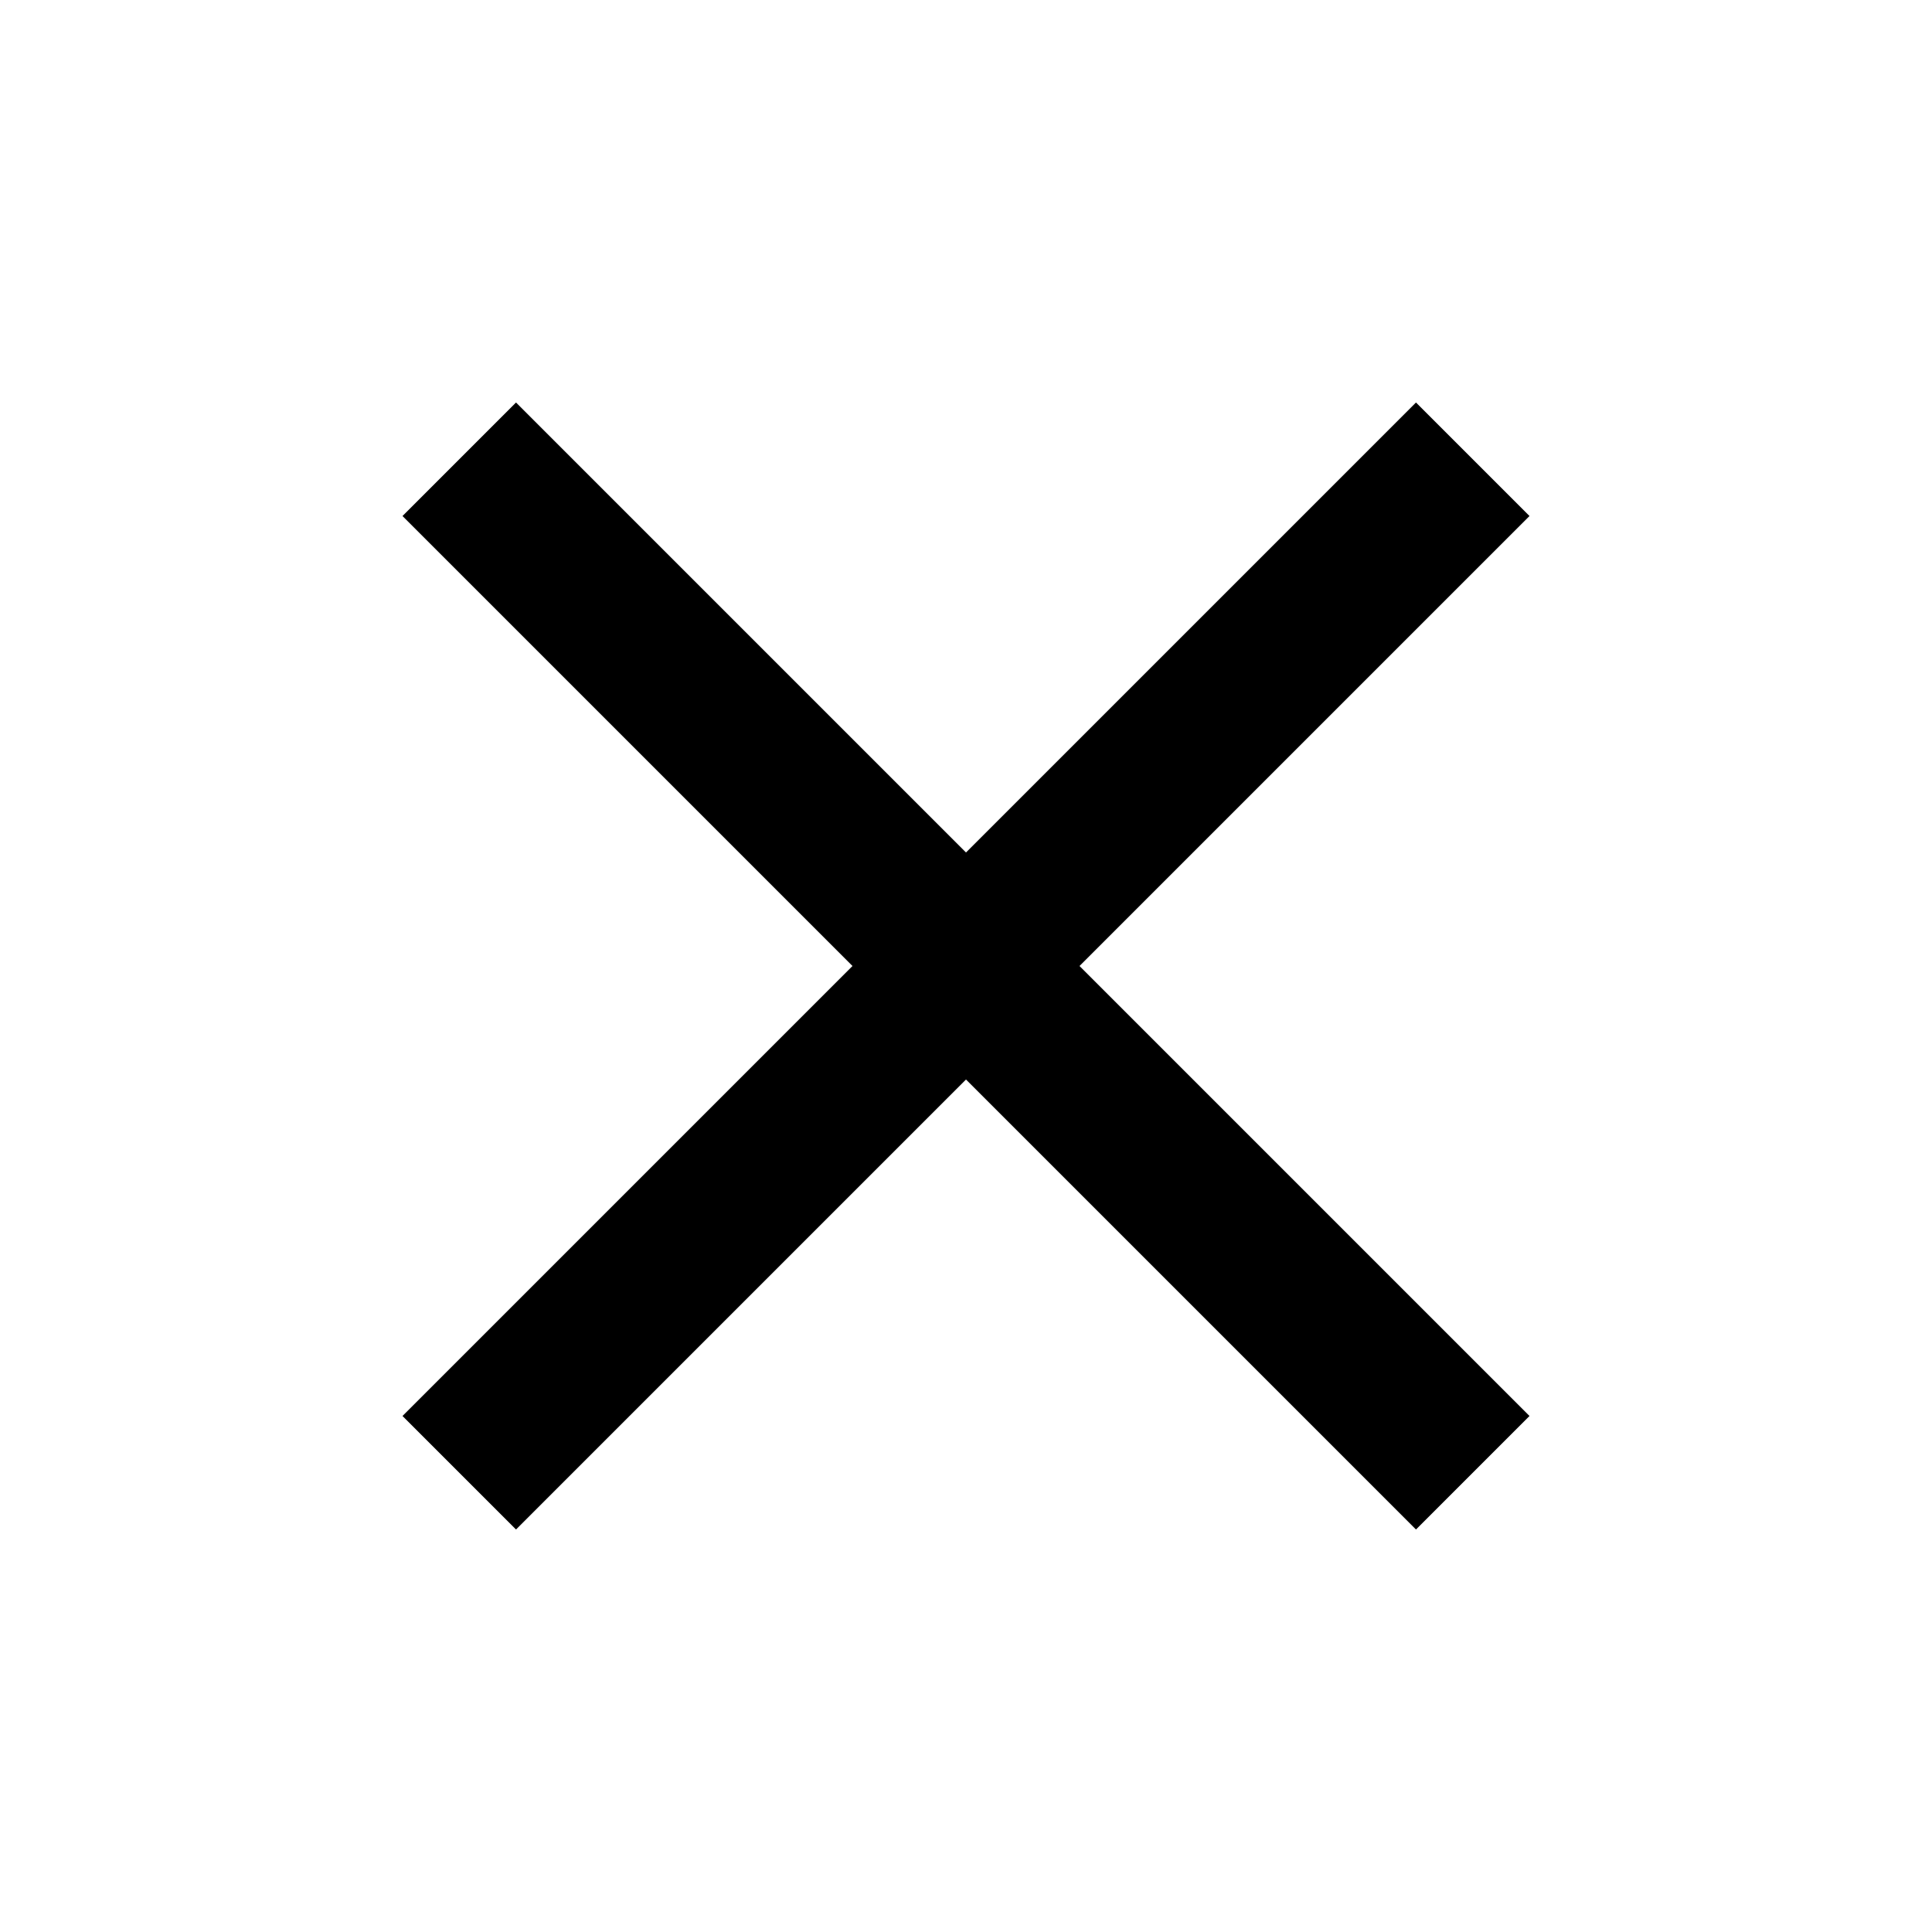
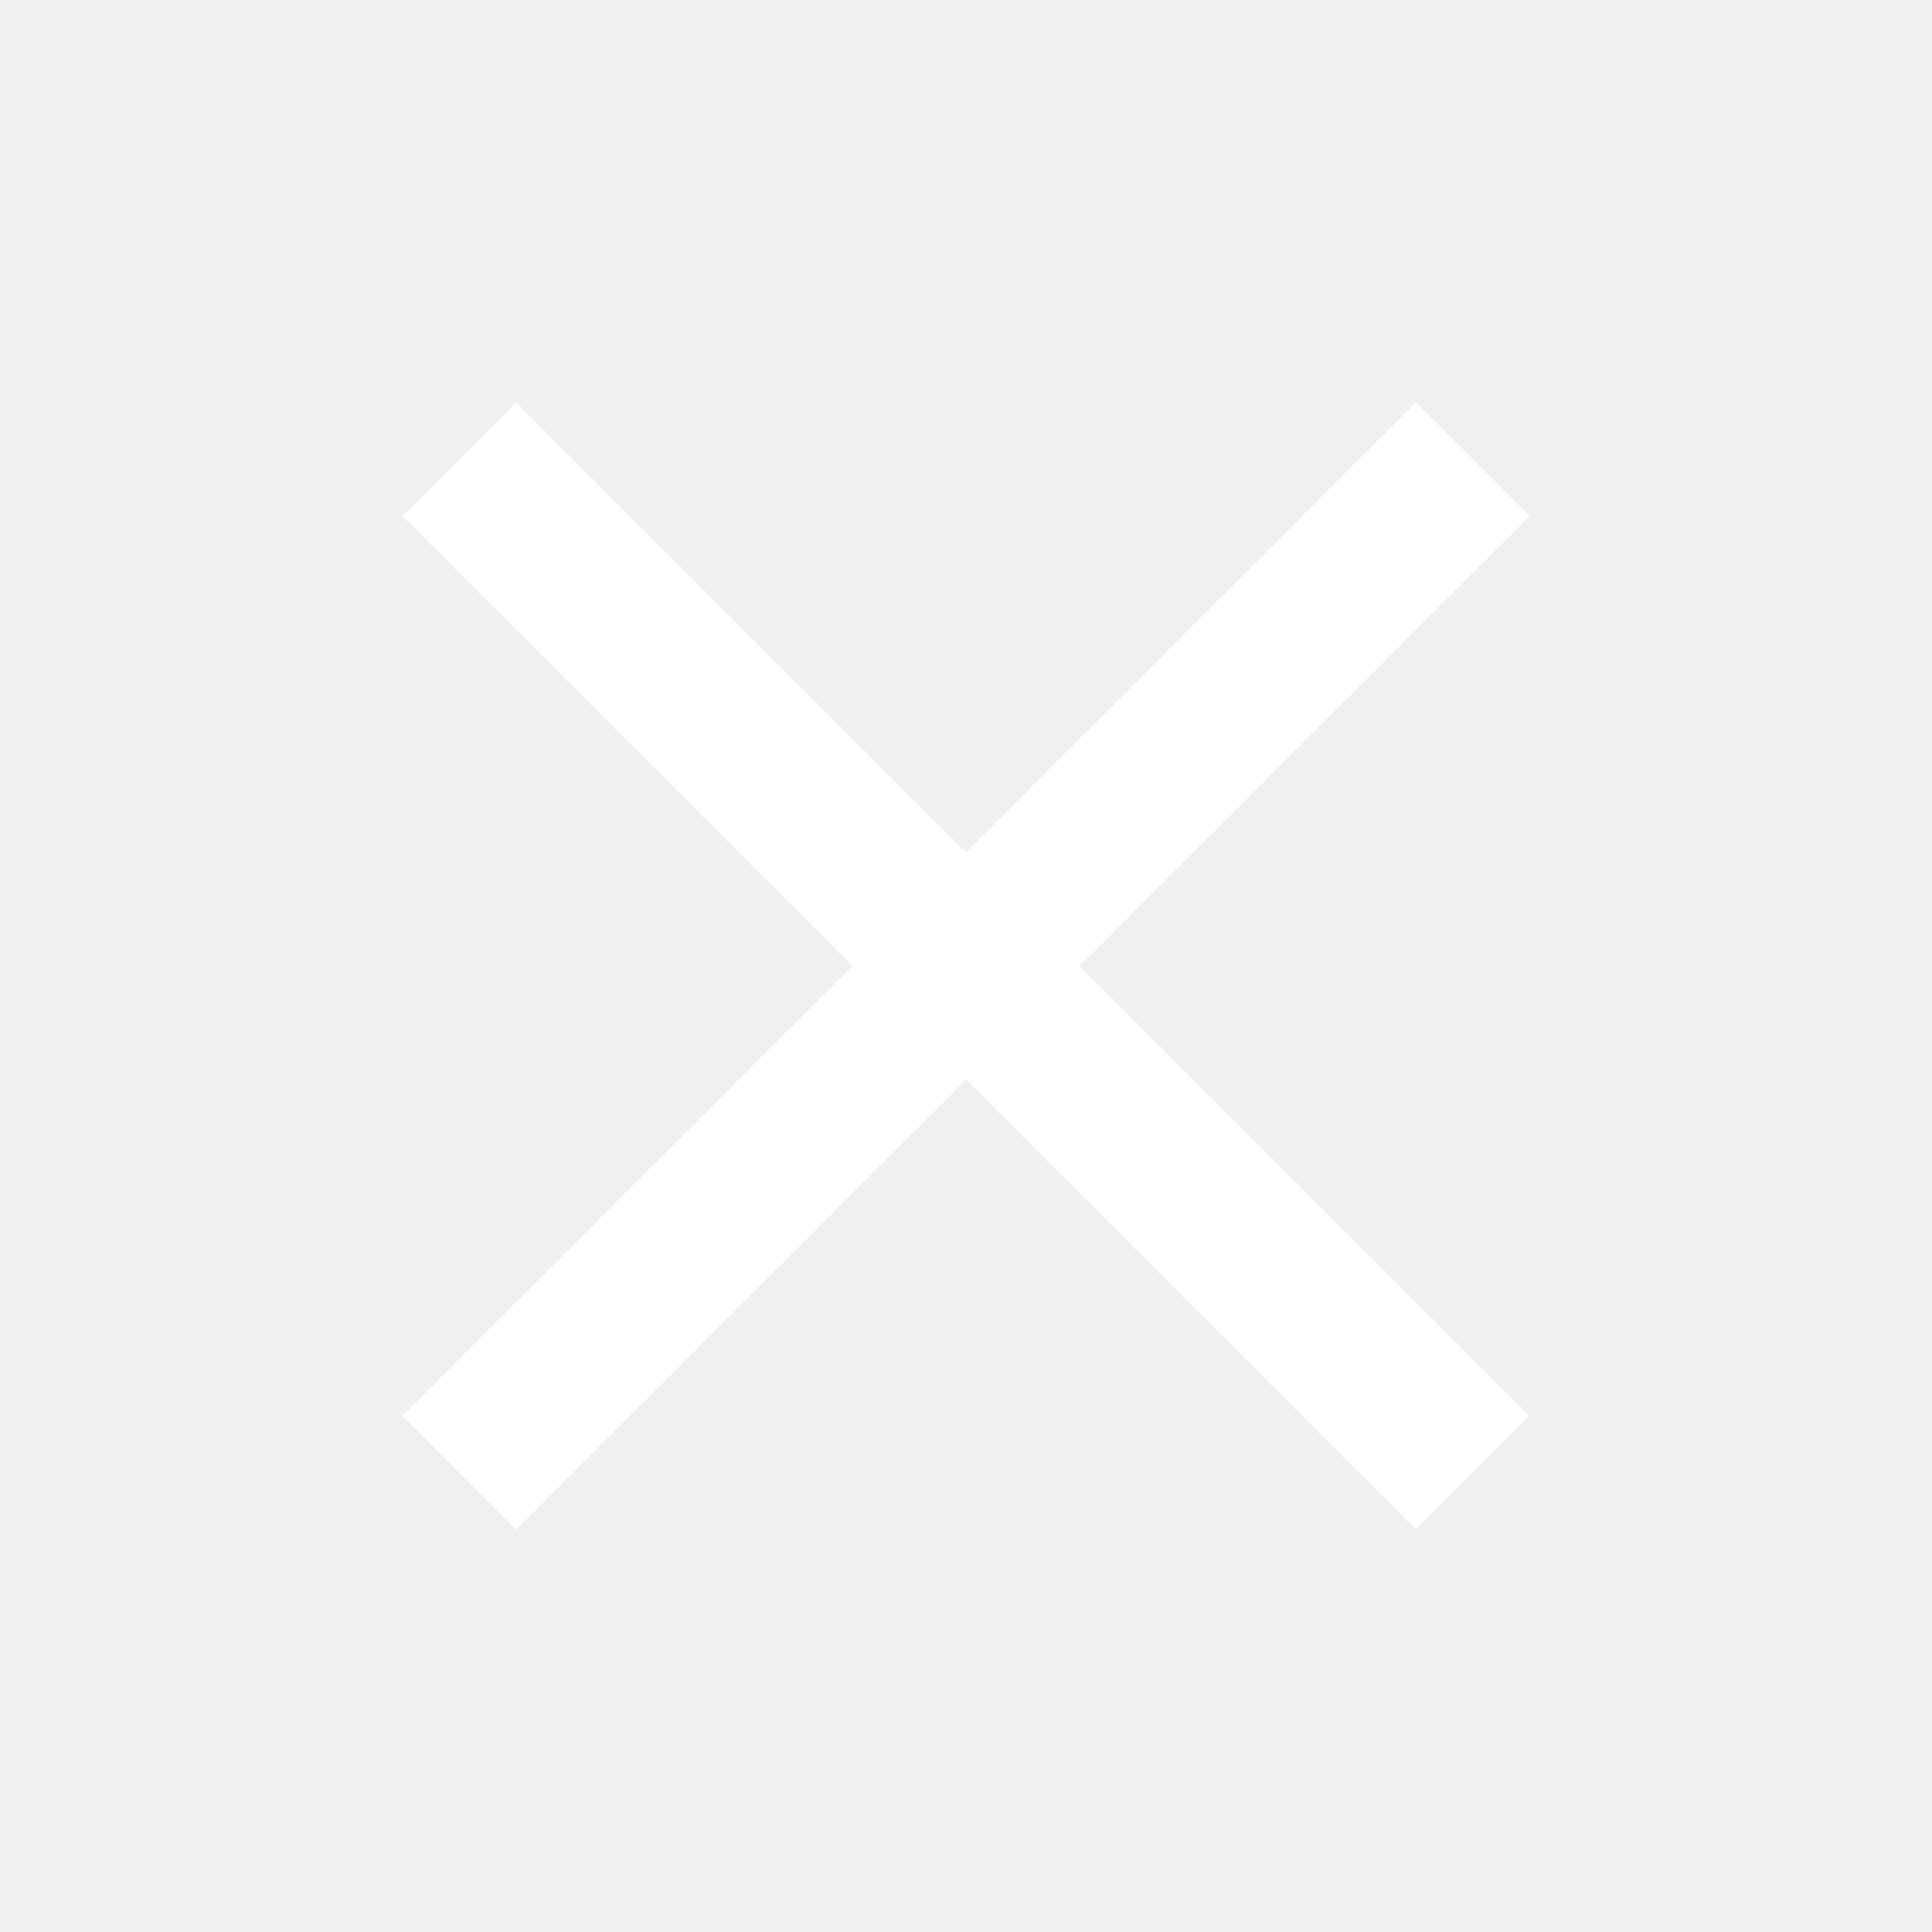
<svg xmlns="http://www.w3.org/2000/svg" height="24" viewBox="0 0 24 24" width="24">
-   <path d="M0 0h24v24H0z" fill="#ffffff" />
-   <path d="M19 6.41L17.59 5 12 10.59 6.41 5 5 6.41 10.59 12 5 17.59 6.41 19 12 13.41 17.59 19 19 17.59 13.41 12z" />
+   <path d="M0 0h24v24H0z" fill="none" />
+   <path fill="#fff" d="M19 6.41L17.59 5 12 10.59 6.41 5 5 6.41 10.59 12 5 17.59 6.41 19 12 13.41 17.59 19 19 17.59 13.41 12z" />
</svg>
